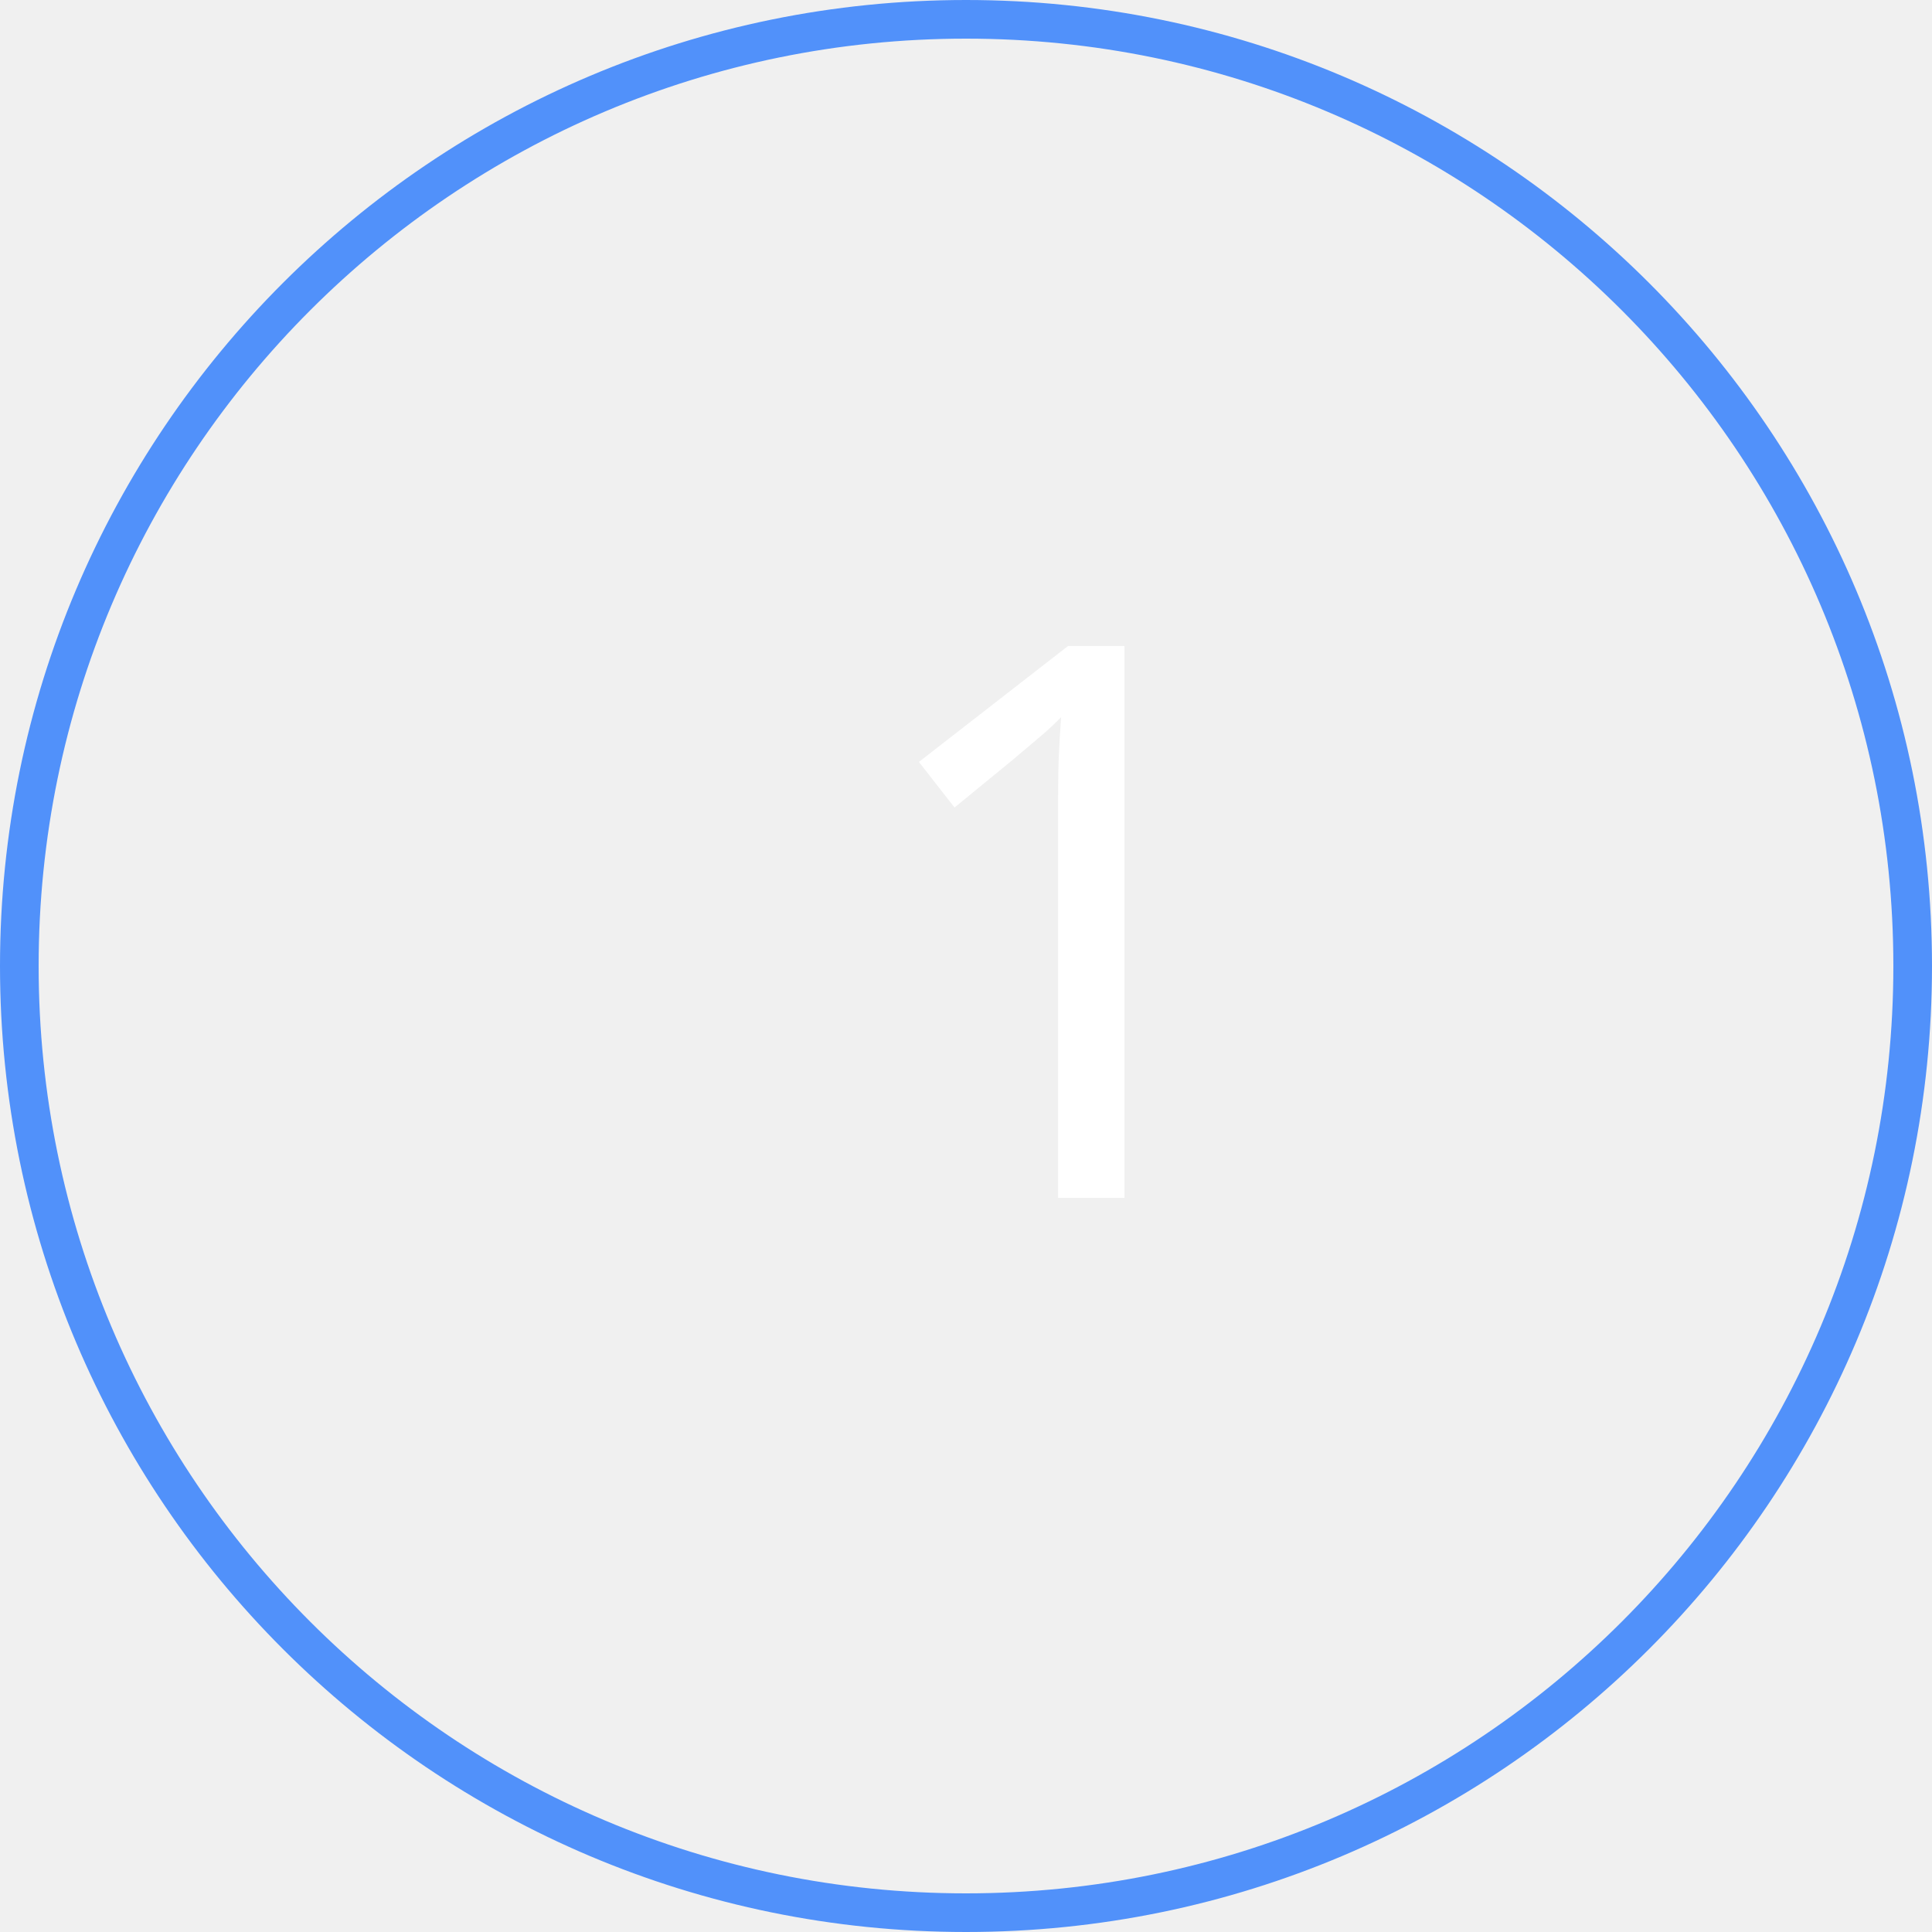
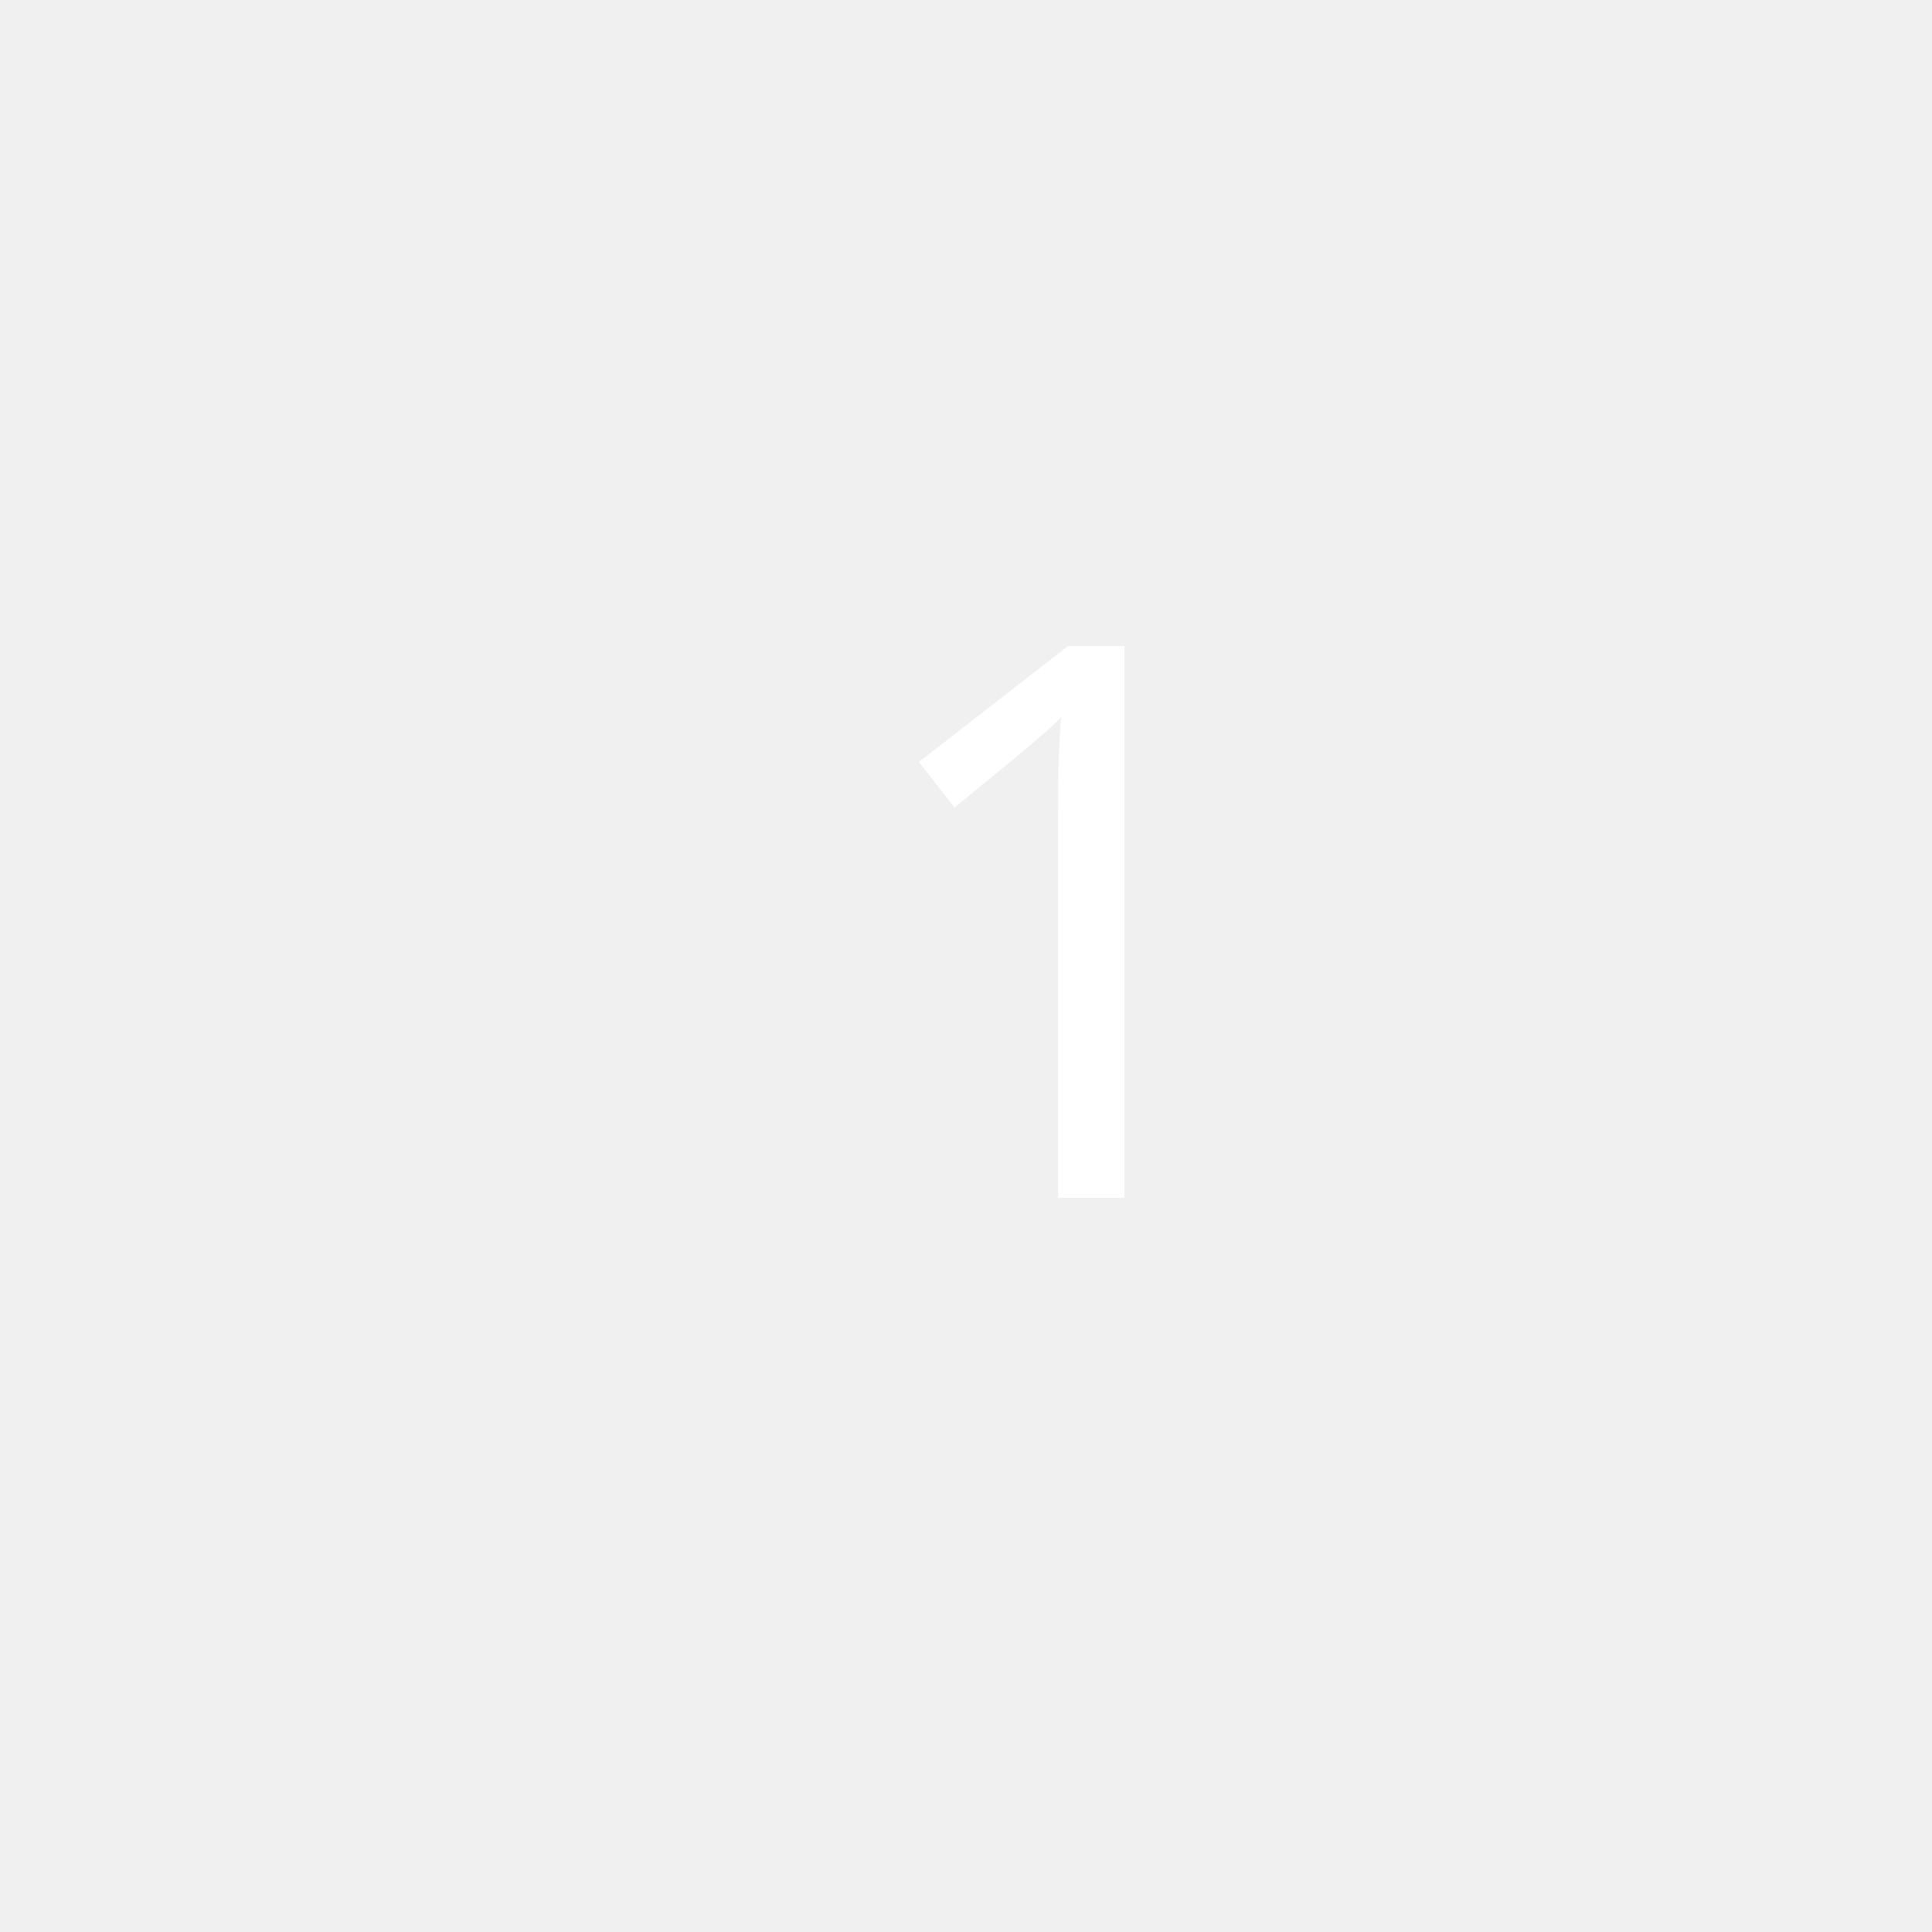
<svg xmlns="http://www.w3.org/2000/svg" width="100px" height="100px" viewBox="0 0 100 100" version="1.1">
  <g id="Page-1" stroke="none" stroke-width="1" fill="none" fill-rule="evenodd">
    <g id="01_Home" transform="translate(-135, -2435)">
      <g id="how" transform="translate(0, 2203)">
        <g id="Group-3" transform="translate(135, 232)">
          <g id="Group-13">
-             <circle id="Oval" stroke="#5191FA" stroke-width="2" cx="50" cy="50" r="49" />
+             <circle id="Oval" stroke="" stroke-width="2" cx="50" cy="50" r="49" />
            <text id="1" font-family="Poppins-Regular, Poppins" font-size="40" font-weight="normal" fill="#FFFFFF">
              <tspan x="44" y="62">1</tspan>
            </text>
          </g>
        </g>
      </g>
    </g>
  </g>
</svg>
